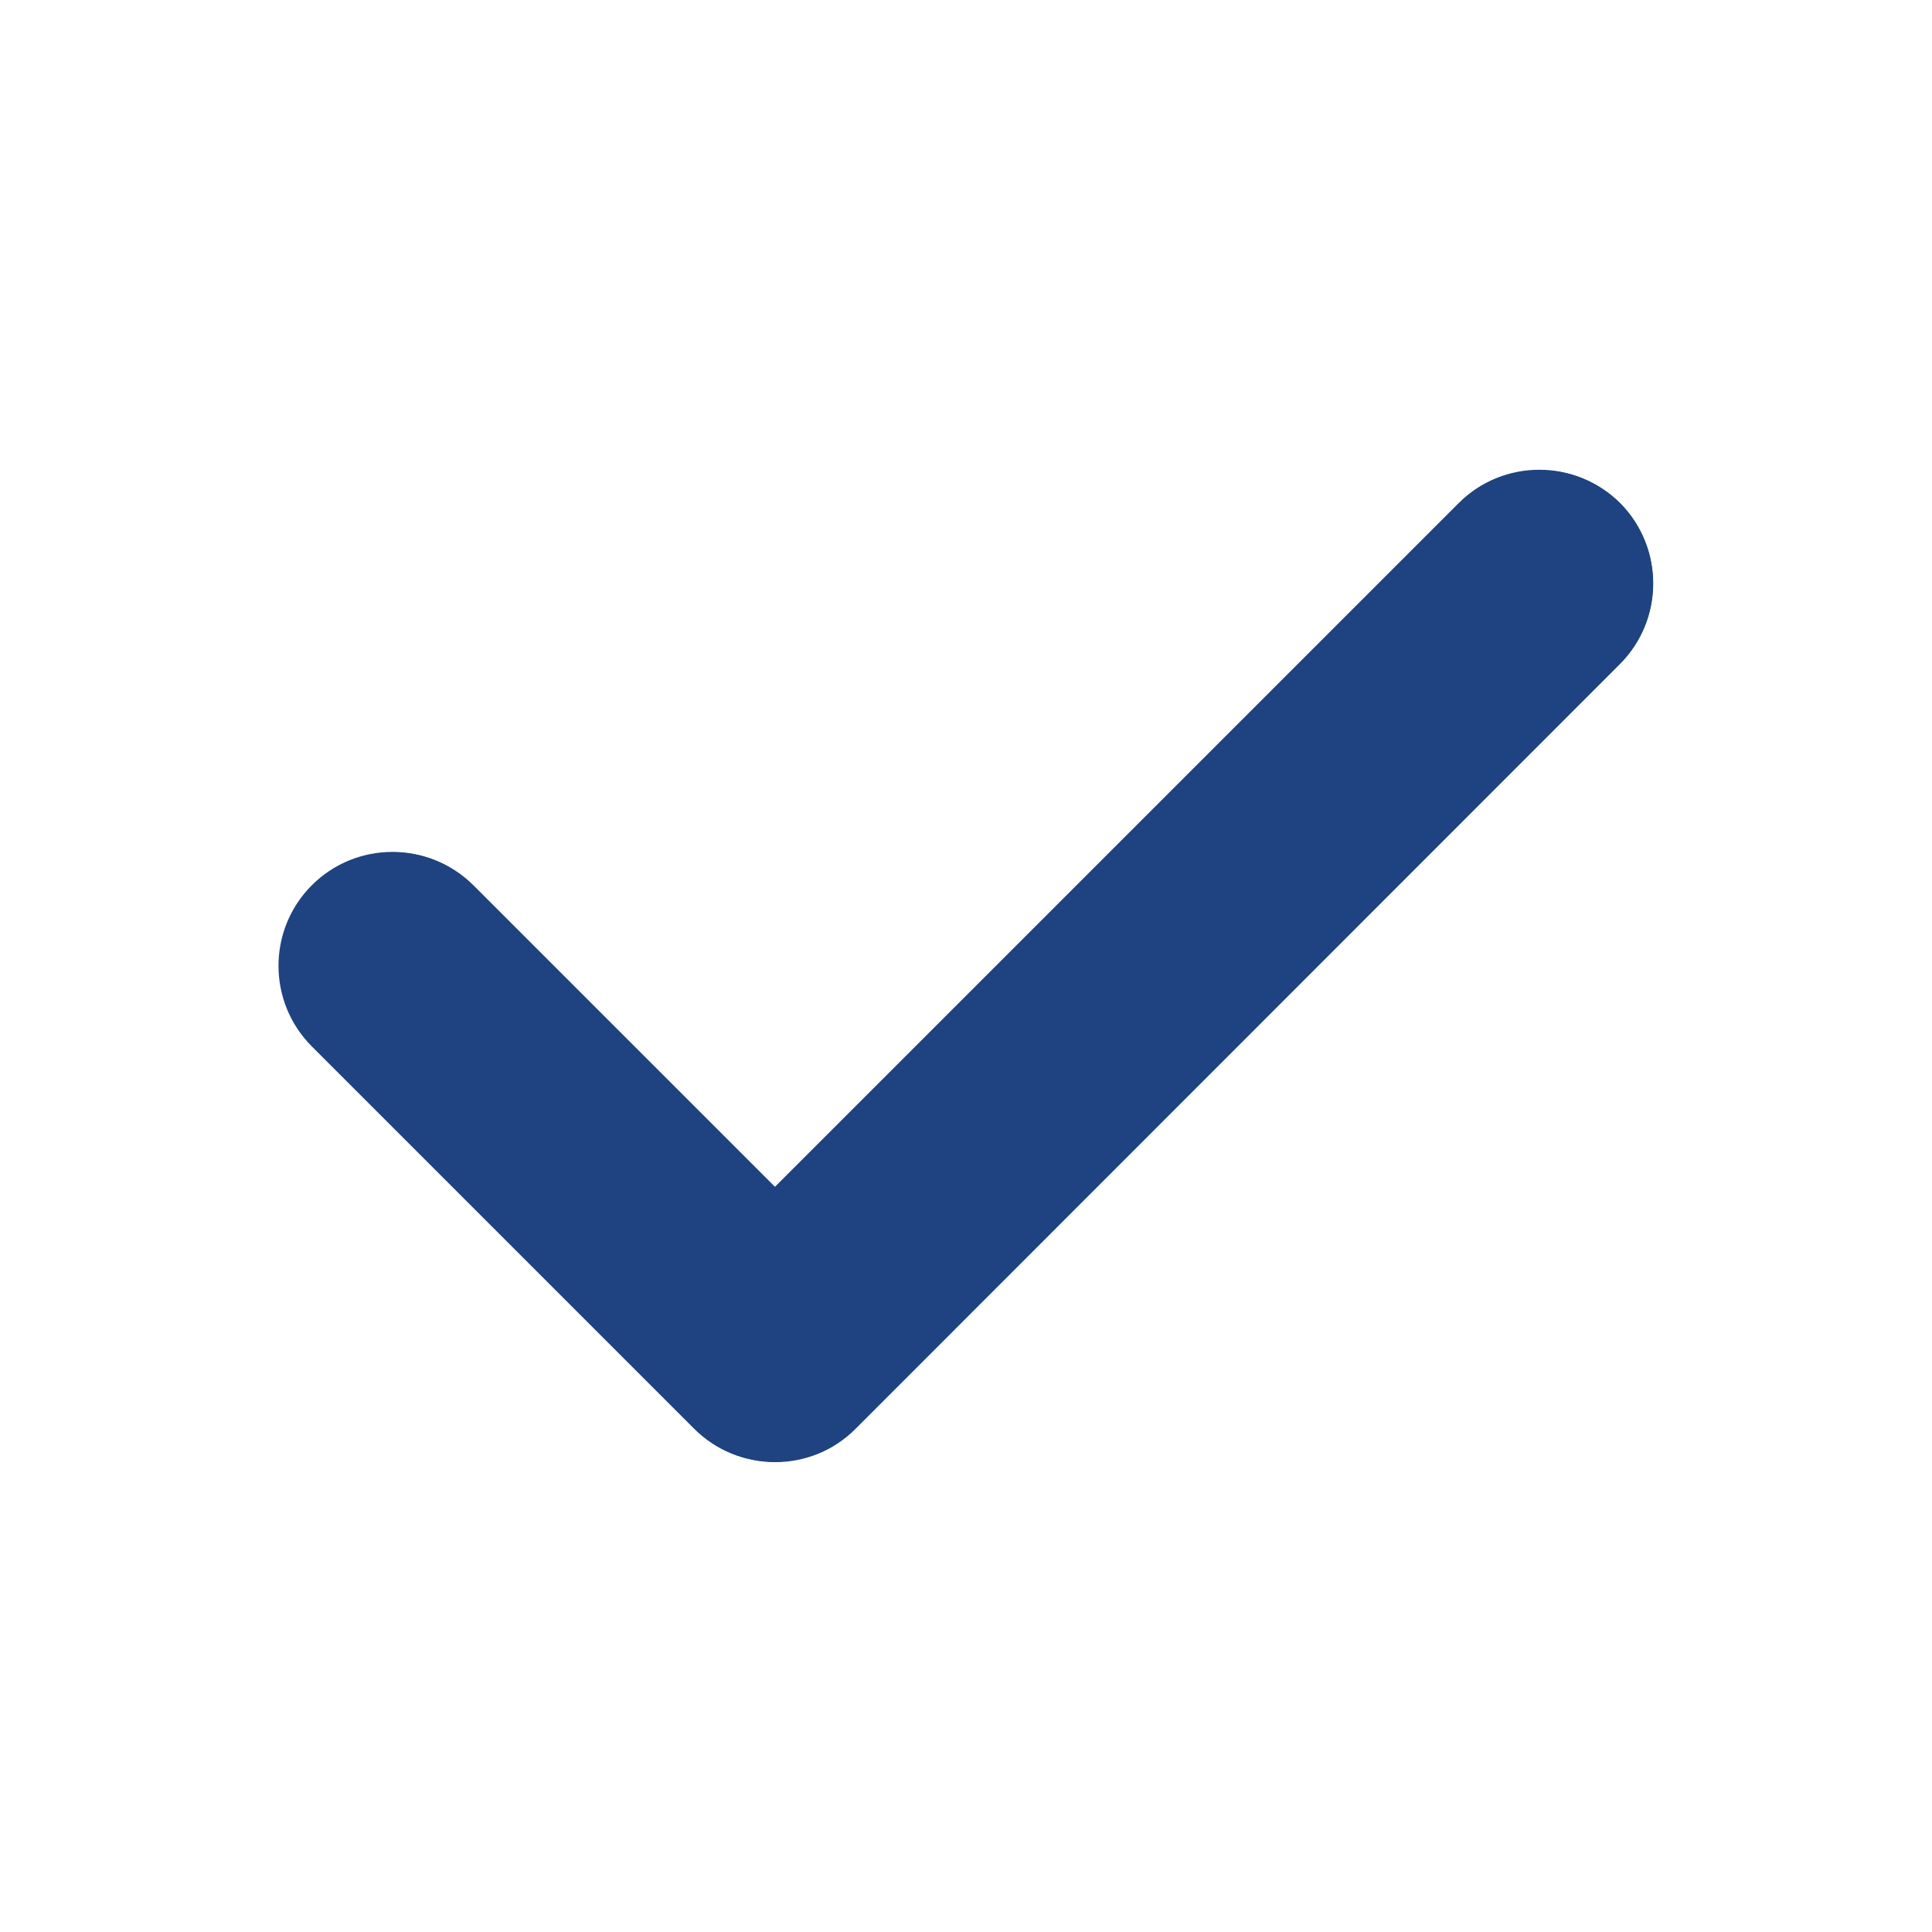
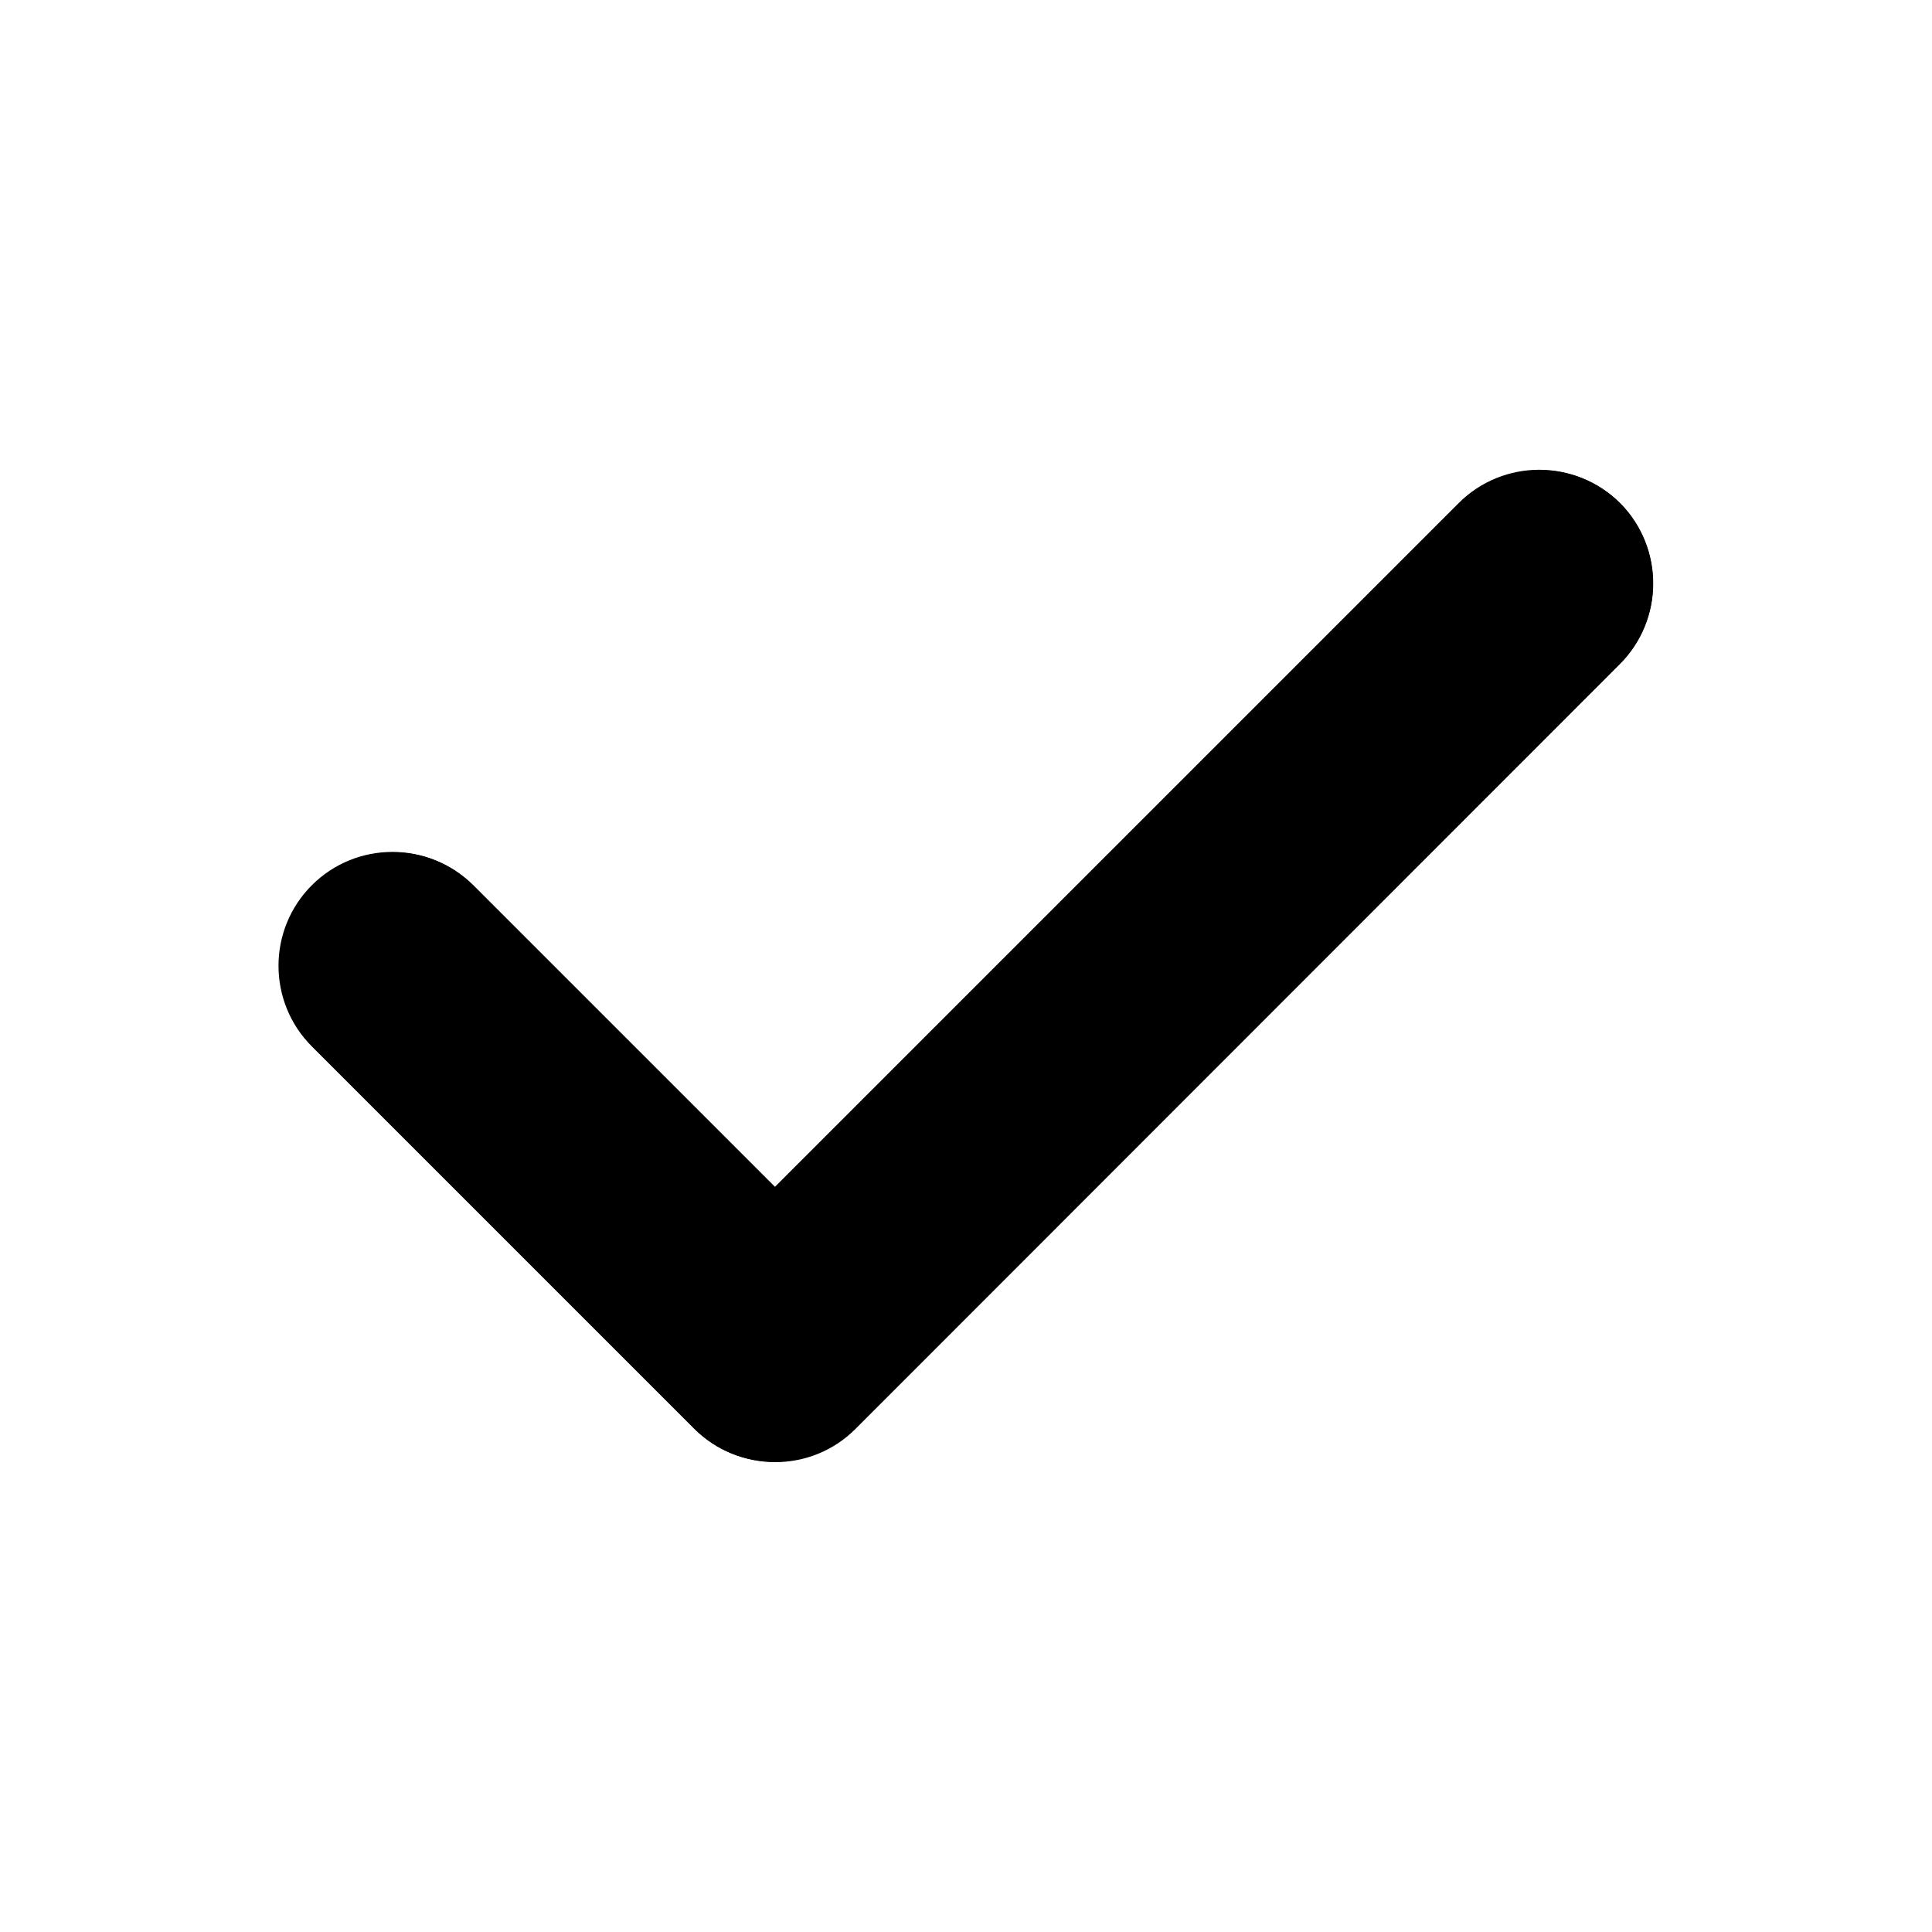
- <svg xmlns="http://www.w3.org/2000/svg" version="1.1" id="Capa_1" x="0px" y="0px" viewBox="0 0 50 50" style="enable-background:new 0 0 50 50;" xml:space="preserve">
-   <style type="text/css">
- 	.st0{fill:#1E4380;}
- </style>
-   <g>
-     <path class="st0" d="M41.92,17.19L22.14,36.98c-0.58,0.58-1.33,0.86-2.08,0.86c-0.75,0-1.51-0.29-2.08-0.86l-9.89-9.89   c-1.15-1.15-1.15-3.02,0-4.17c1.15-1.15,3.02-1.15,4.17,0l7.81,7.81l17.7-17.7c1.15-1.15,3.02-1.15,4.17,0   C43.07,14.18,43.07,16.04,41.92,17.19z" />
-     <path class="st0" d="M41.92,13.02c-1.15-1.15-3.02-1.15-4.17,0l-17.7,17.7l-7.81-7.81c-1.15-1.15-3.02-1.15-4.17,0   c-1.15,1.15-1.15,3.02,0,4.17l9.89,9.89c0.58,0.58,1.33,0.86,2.08,0.86c0.75,0,1.51-0.29,2.08-0.86l19.78-19.78   C43.07,16.04,43.07,14.18,41.92,13.02z" />
-   </g>
+ <svg xmlns="http://www.w3.org/2000/svg" version="1.1" viewBox="0 0 50 50" xml:space="preserve">
+   <path class="st0" d="M41.92,17.19L22.14,36.98c-0.58,0.58-1.33,0.86-2.08,0.86c-0.75,0-1.51-0.29-2.08-0.86l-9.89-9.89   c-1.15-1.15-1.15-3.02,0-4.17c1.15-1.15,3.02-1.15,4.17,0l7.81,7.81l17.7-17.7c1.15-1.15,3.02-1.15,4.17,0   C43.07,14.18,43.07,16.04,41.92,17.19z" />
+   <path class="st0" d="M41.92,13.02c-1.15-1.15-3.02-1.15-4.17,0l-17.7,17.7l-7.81-7.81c-1.15-1.15-3.02-1.15-4.17,0   c-1.15,1.15-1.15,3.02,0,4.17l9.89,9.89c0.58,0.58,1.33,0.86,2.08,0.86c0.75,0,1.51-0.29,2.08-0.86l19.78-19.78   C43.07,16.04,43.07,14.18,41.92,13.02z" />
</svg>
